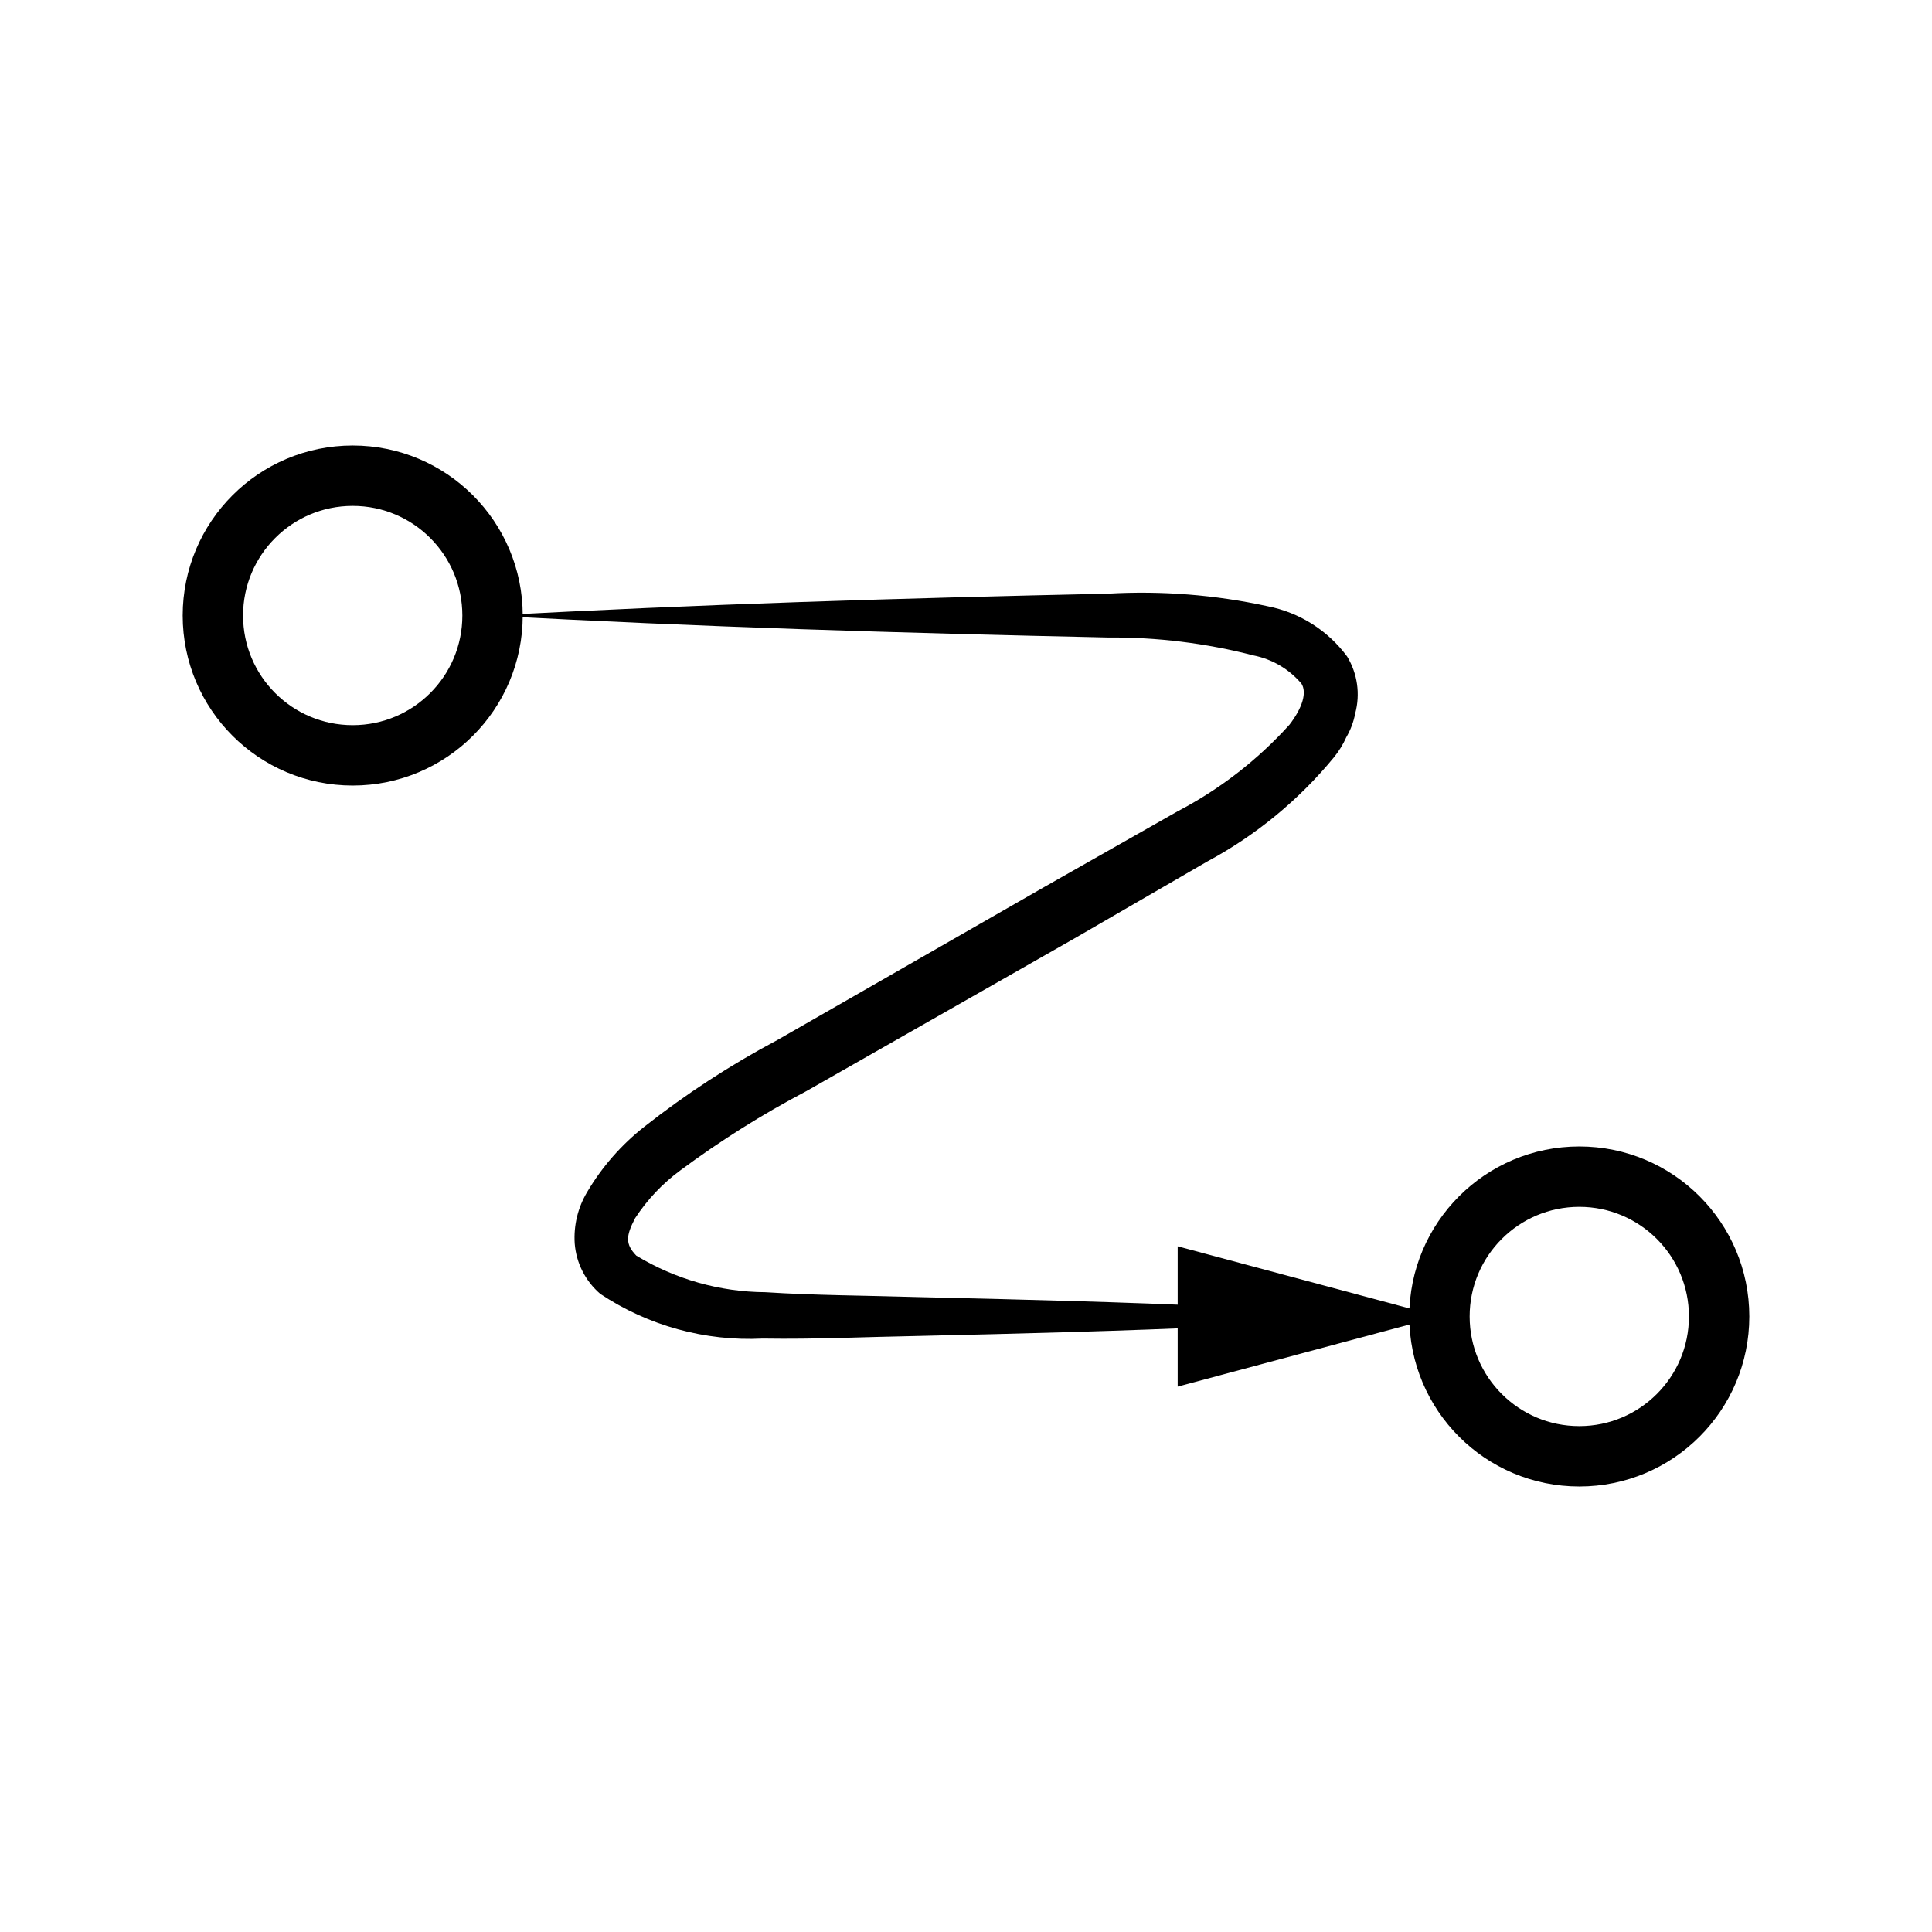
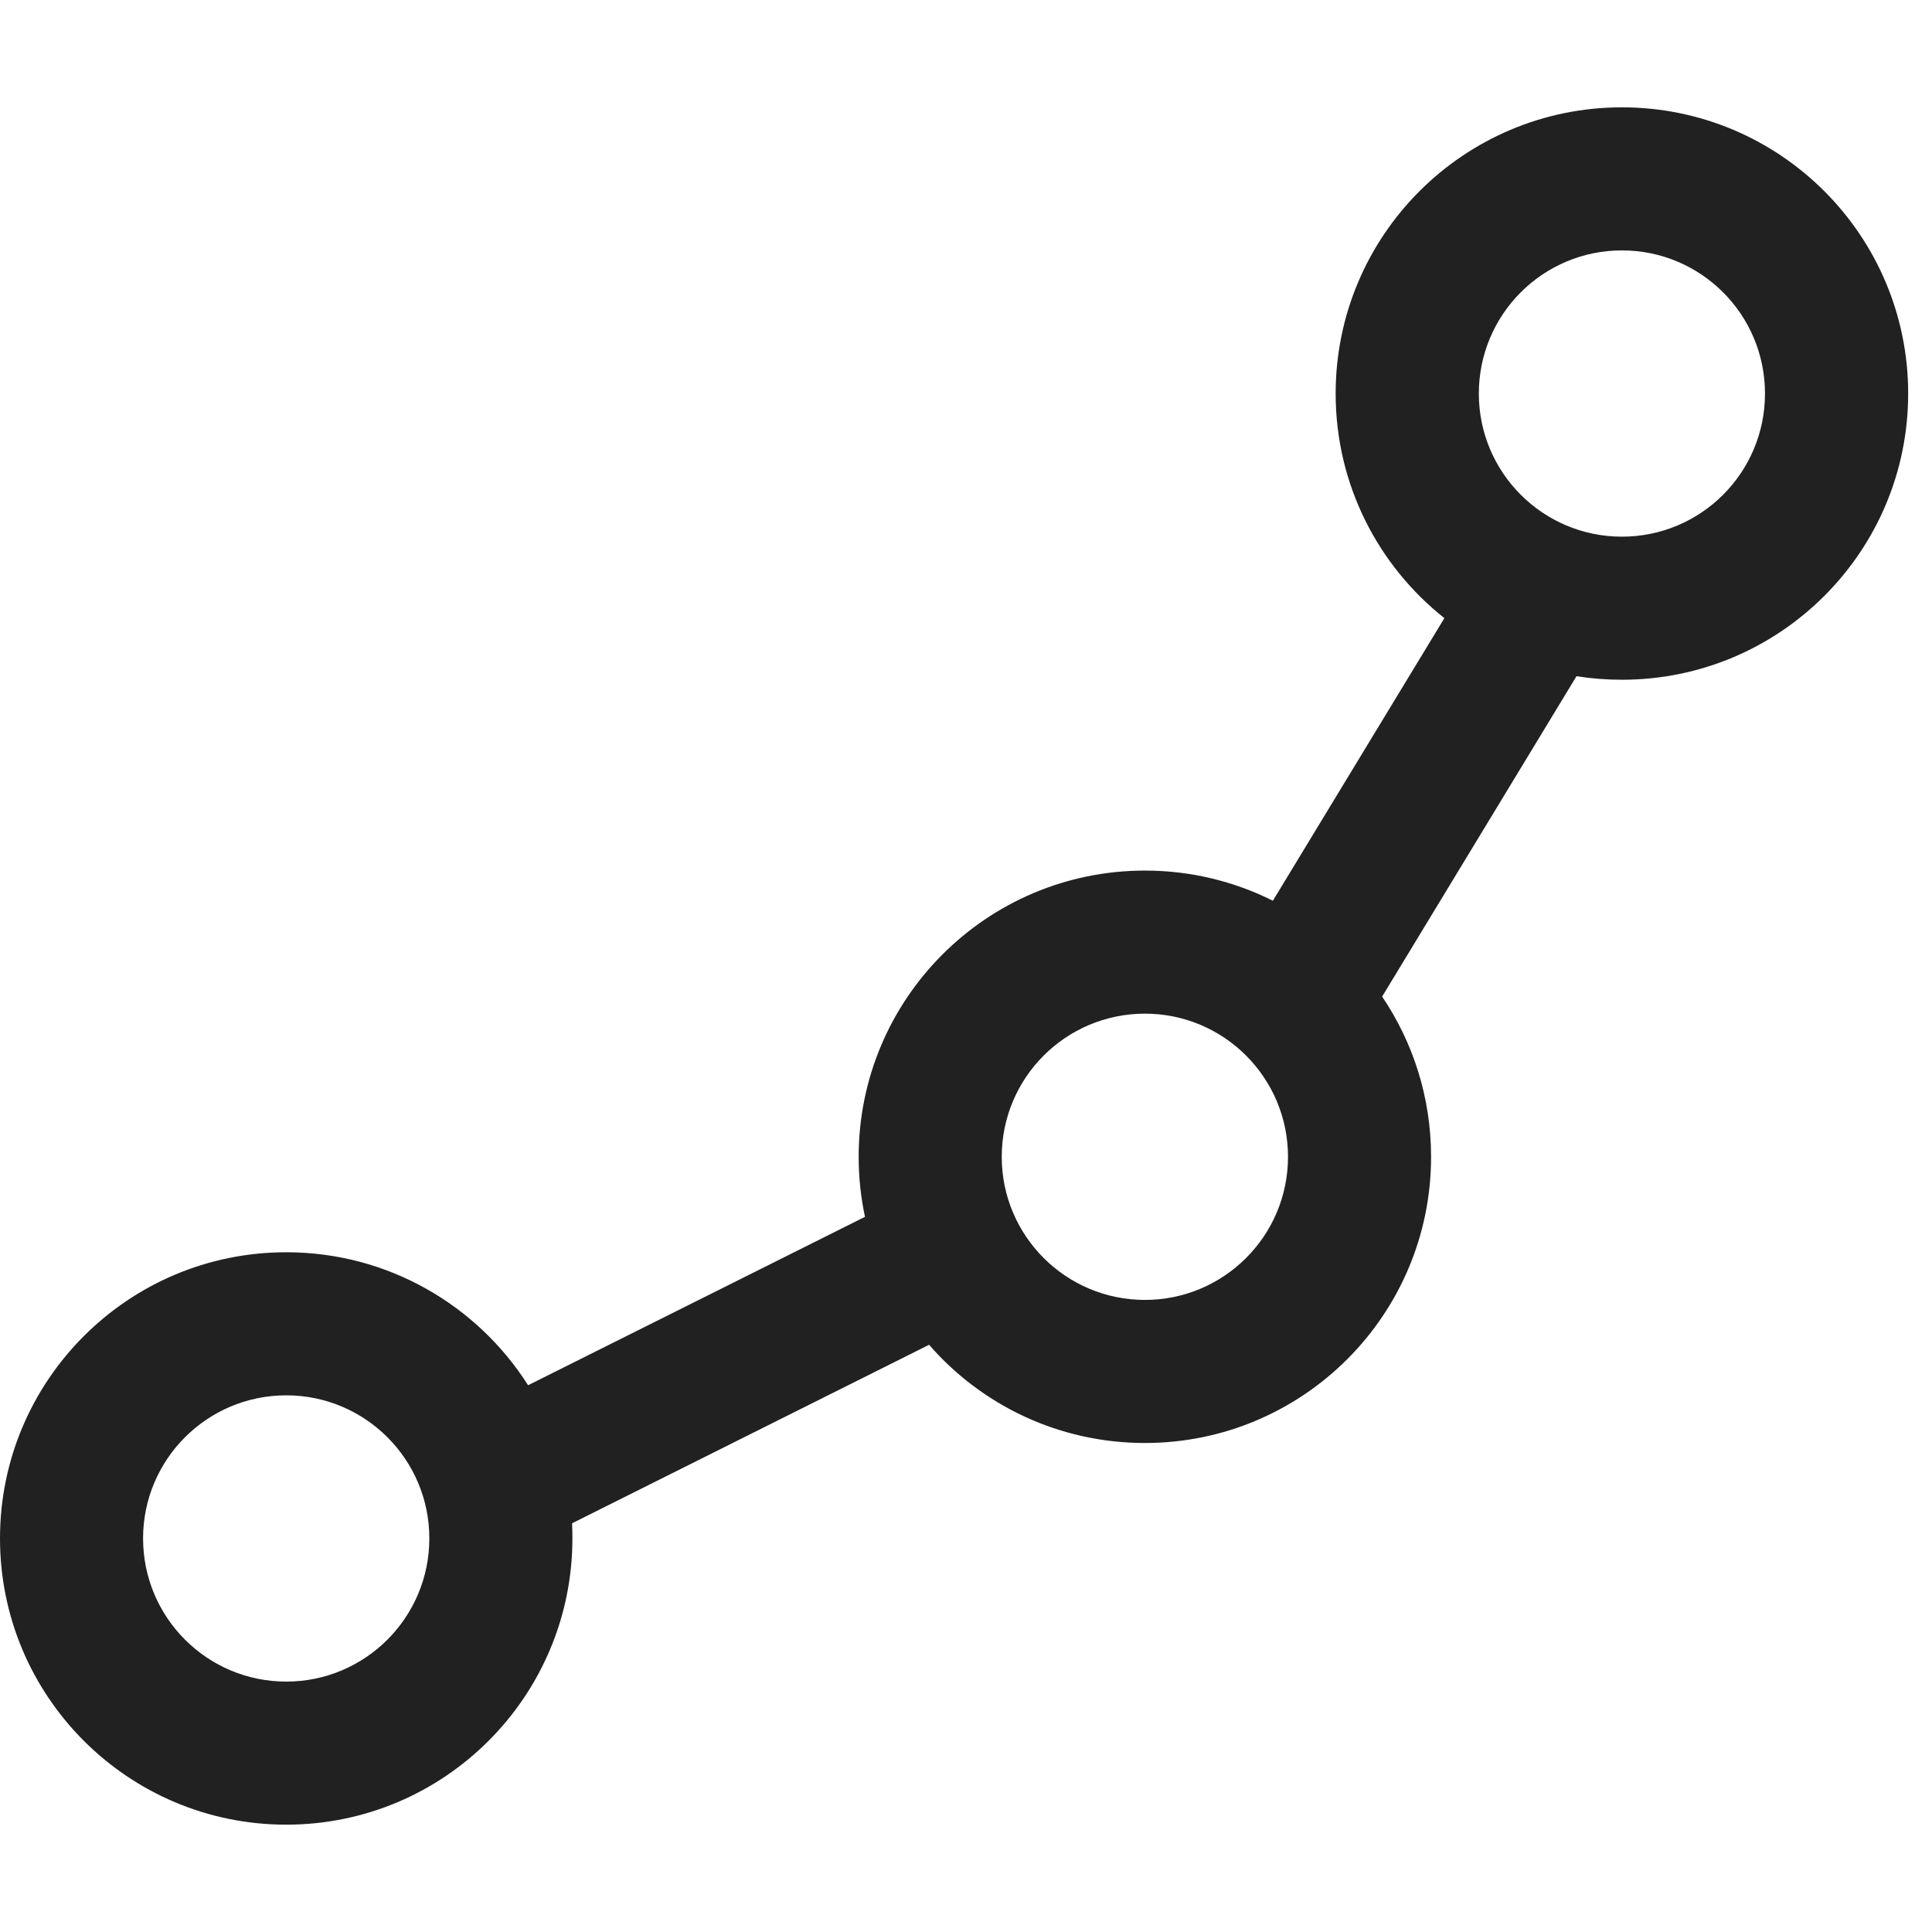
- <svg xmlns="http://www.w3.org/2000/svg" viewBox="0 0 32 32">
-   <path d="M20.298,21.968c-1.699.079-3.397.121-5.096.16-.856.015-1.683.057-2.569.043a4.459,4.459,0,0,1-2.689-.739,1.222,1.222,0,0,1-.425-.836,1.472,1.472,0,0,1,.206-.852,3.887,3.887,0,0,1,.947-1.082,14.701,14.701,0,0,1,2.2-1.434L17.294,14.693l2.211-1.255a6.635,6.635,0,0,0,1.853-1.435c.221-.288.288-.535.199-.679a1.402,1.402,0,0,0-.799-.469,9.342,9.342,0,0,0-2.408-.296c-3.397-.073-6.794-.175-10.191-.363,3.397-.188,6.794-.289,10.191-.363a9.773,9.773,0,0,1,2.645.208,2.15,2.15,0,0,1,1.318.833,1.21,1.21,0,0,1,.134.941,1.235,1.235,0,0,1-.149.398,1.487,1.487,0,0,1-.204.331,7.009,7.009,0,0,1-2.101,1.727l-2.21,1.28-4.428,2.522a15.976,15.976,0,0,0-2.085,1.311,3.058,3.058,0,0,0-.751.794c-.157.3-.159.433.02.619a4.169,4.169,0,0,0,2.137.606c.812.053,1.684.055,2.527.081,1.699.039,3.397.081,5.096.16a.163.163,0,0,1,0,.326Z" />
-   <polygon points="19.506 20.643 23.842 21.805 19.506 22.967 19.506 20.643" />
-   <circle cx="5.842" cy="10.195" r="2.316" style="fill-opacity:0.0;stroke:#000;stroke-linecap:round;stroke-miterlimit:10" />
-   <circle cx="26.158" cy="21.805" r="2.316" style="fill-opacity:0.0;stroke:#000;stroke-linecap:round;stroke-miterlimit:10" />
+ <svg xmlns="http://www.w3.org/2000/svg" width="32" height="32" viewBox="0 0 18 16" fill="none">
+   <path fill-rule="evenodd" clip-rule="evenodd" d="M15.111 1.333C14.375 1.333 13.778 1.93 13.778 2.667C13.778 3.403 14.375 4 15.111 4C15.848 4 16.444 3.403 16.444 2.667C16.444 1.93 15.848 1.333 15.111 1.333ZM12.444 2.667C12.444 1.194 13.638 0 15.111 0C16.584 0 17.778 1.194 17.778 2.667C17.778 4.139 16.584 5.333 15.111 5.333C14.967 5.333 14.826 5.322 14.688 5.3L12.877 8.285C13.165 8.711 13.333 9.225 13.333 9.778C13.333 11.251 12.139 12.444 10.667 12.444C9.864 12.444 9.144 12.09 8.656 11.529L5.33 13.192C5.332 13.239 5.333 13.286 5.333 13.333C5.333 14.806 4.139 16 2.667 16C1.194 16 0 14.806 0 13.333C0 11.861 1.194 10.667 2.667 10.667C3.614 10.667 4.447 11.161 4.92 11.906L8.059 10.337C8.02 10.156 8 9.969 8 9.778C8 8.305 9.194 7.111 10.667 7.111C11.095 7.111 11.5 7.212 11.859 7.392L13.457 4.759C12.84 4.27 12.444 3.515 12.444 2.667ZM10.667 8.444C9.93 8.444 9.333 9.041 9.333 9.778C9.333 10.514 9.93 11.111 10.667 11.111C11.403 11.111 12 10.514 12 9.778C12 9.041 11.403 8.444 10.667 8.444ZM2.667 12C1.93 12 1.333 12.597 1.333 13.333C1.333 14.07 1.93 14.667 2.667 14.667C3.403 14.667 4 14.07 4 13.333C4 12.597 3.403 12 2.667 12Z" fill="#212121" />
</svg>
